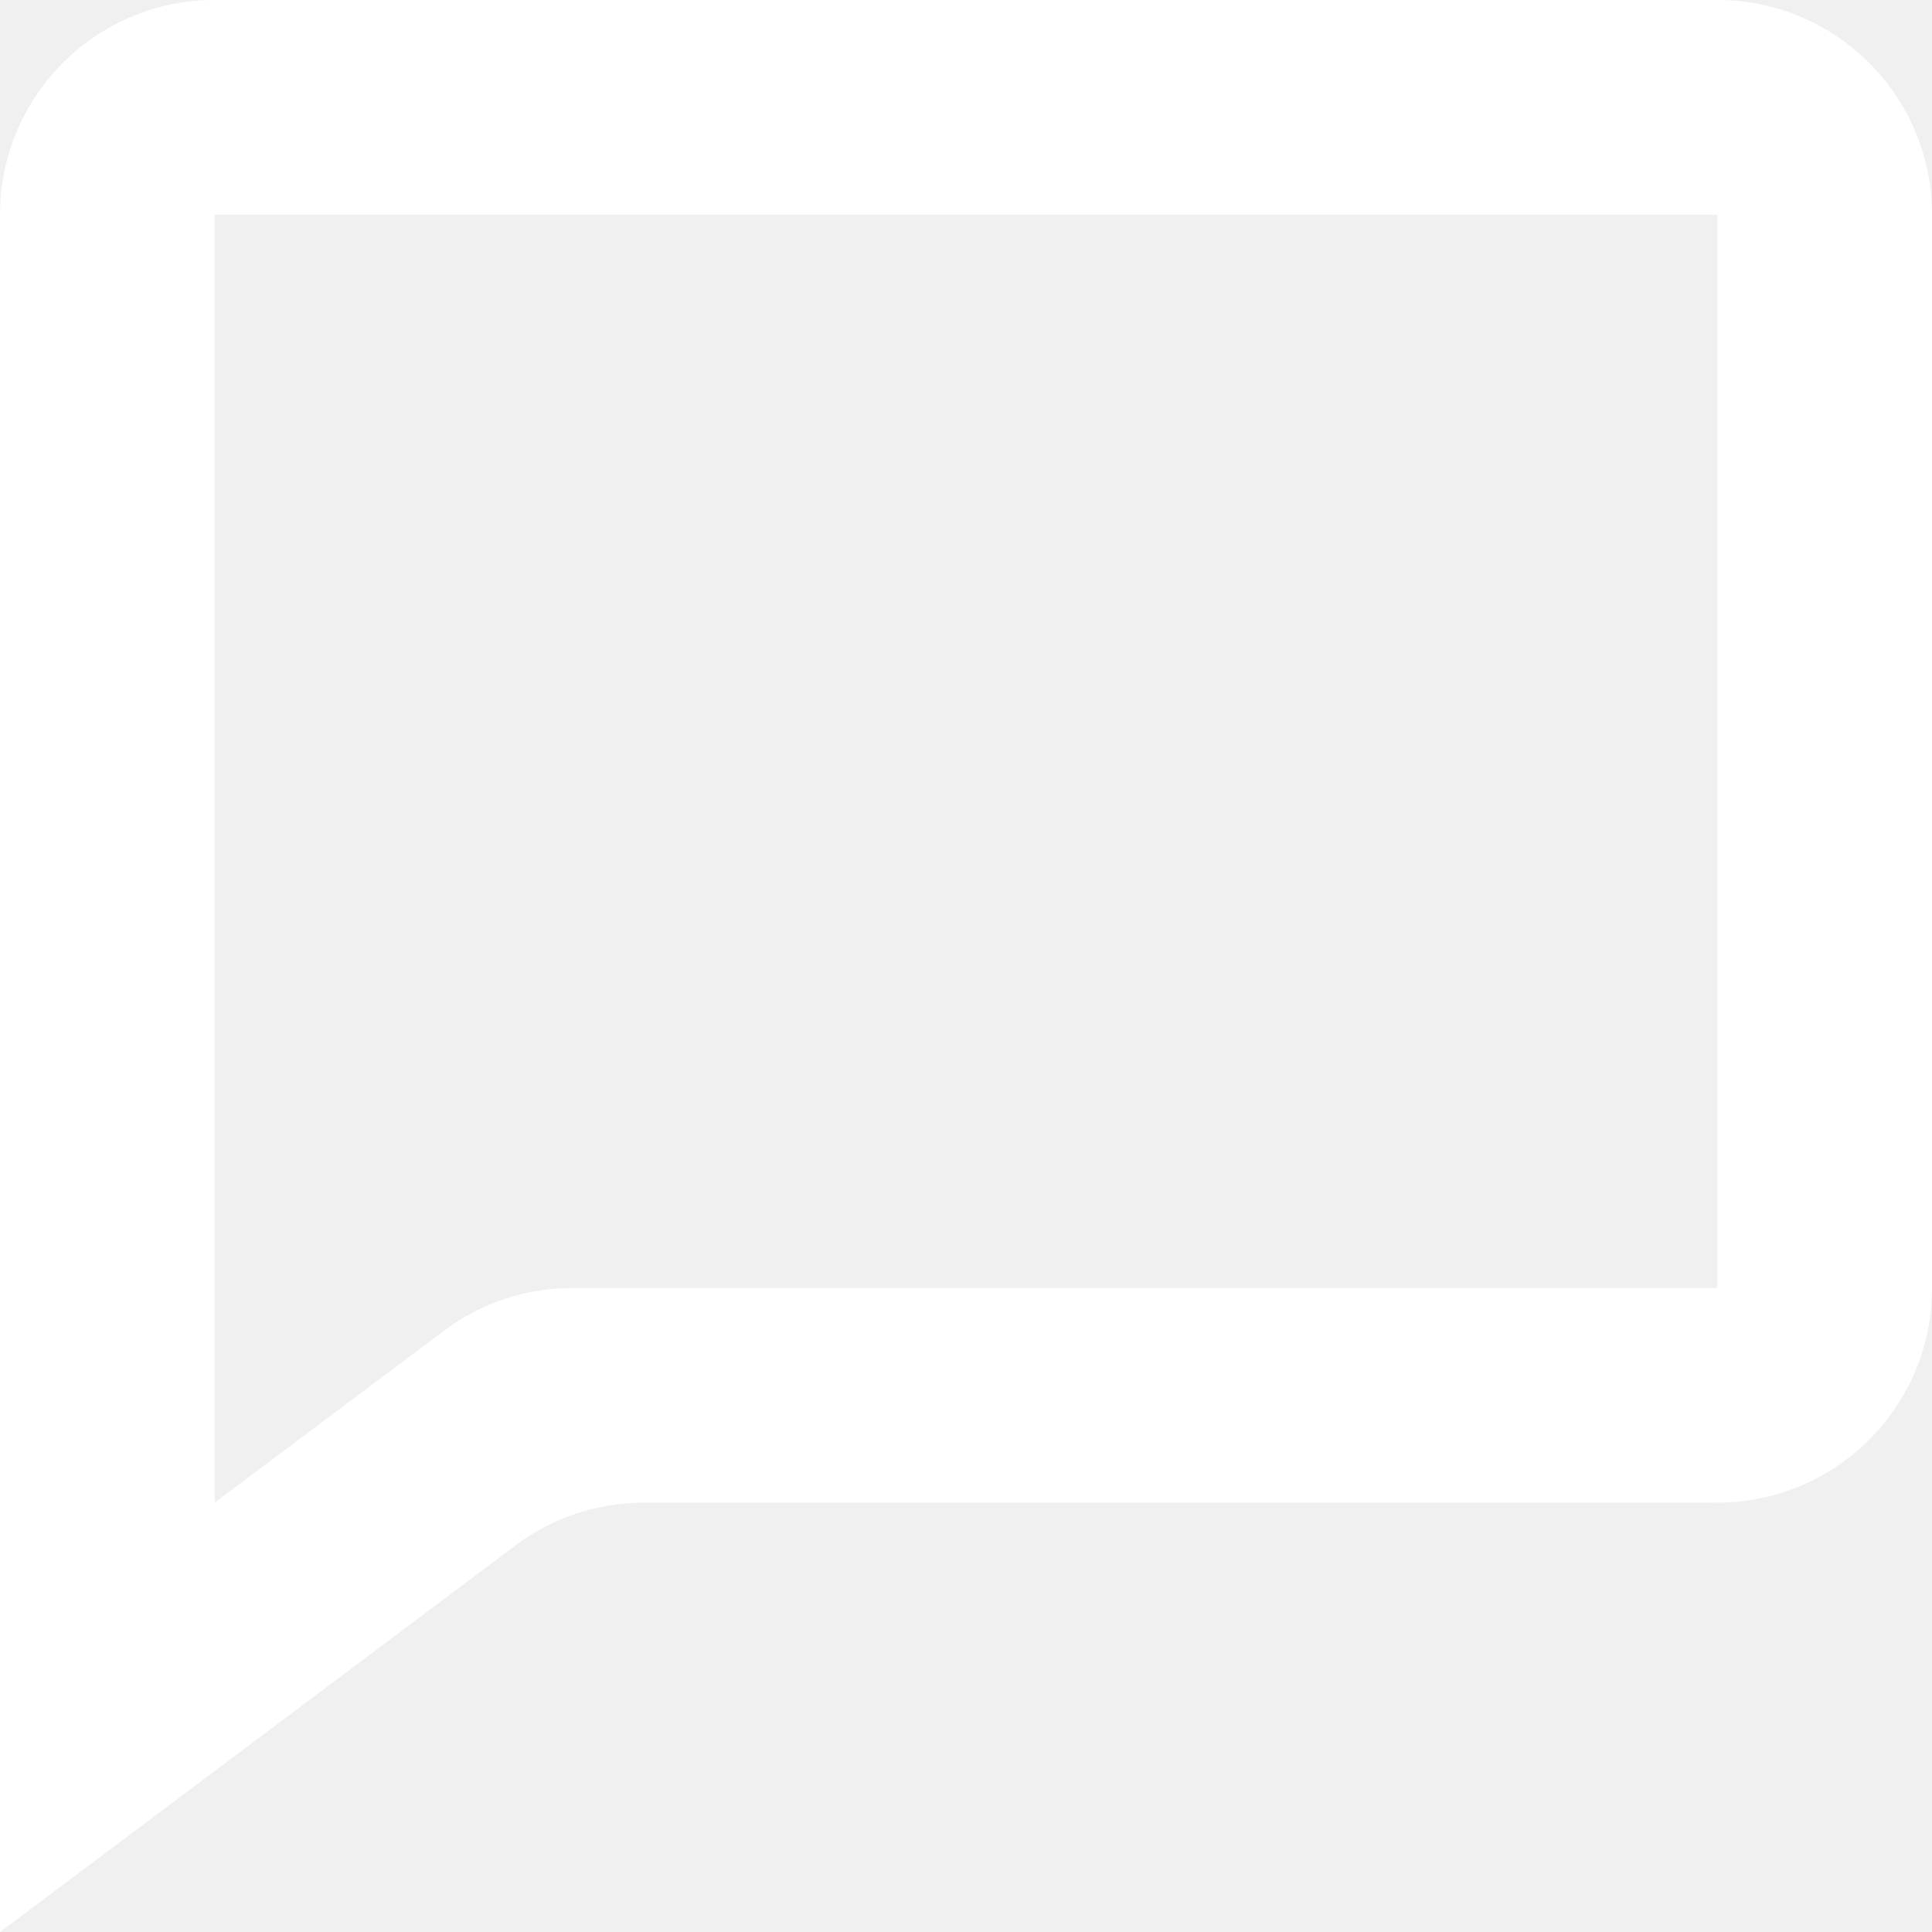
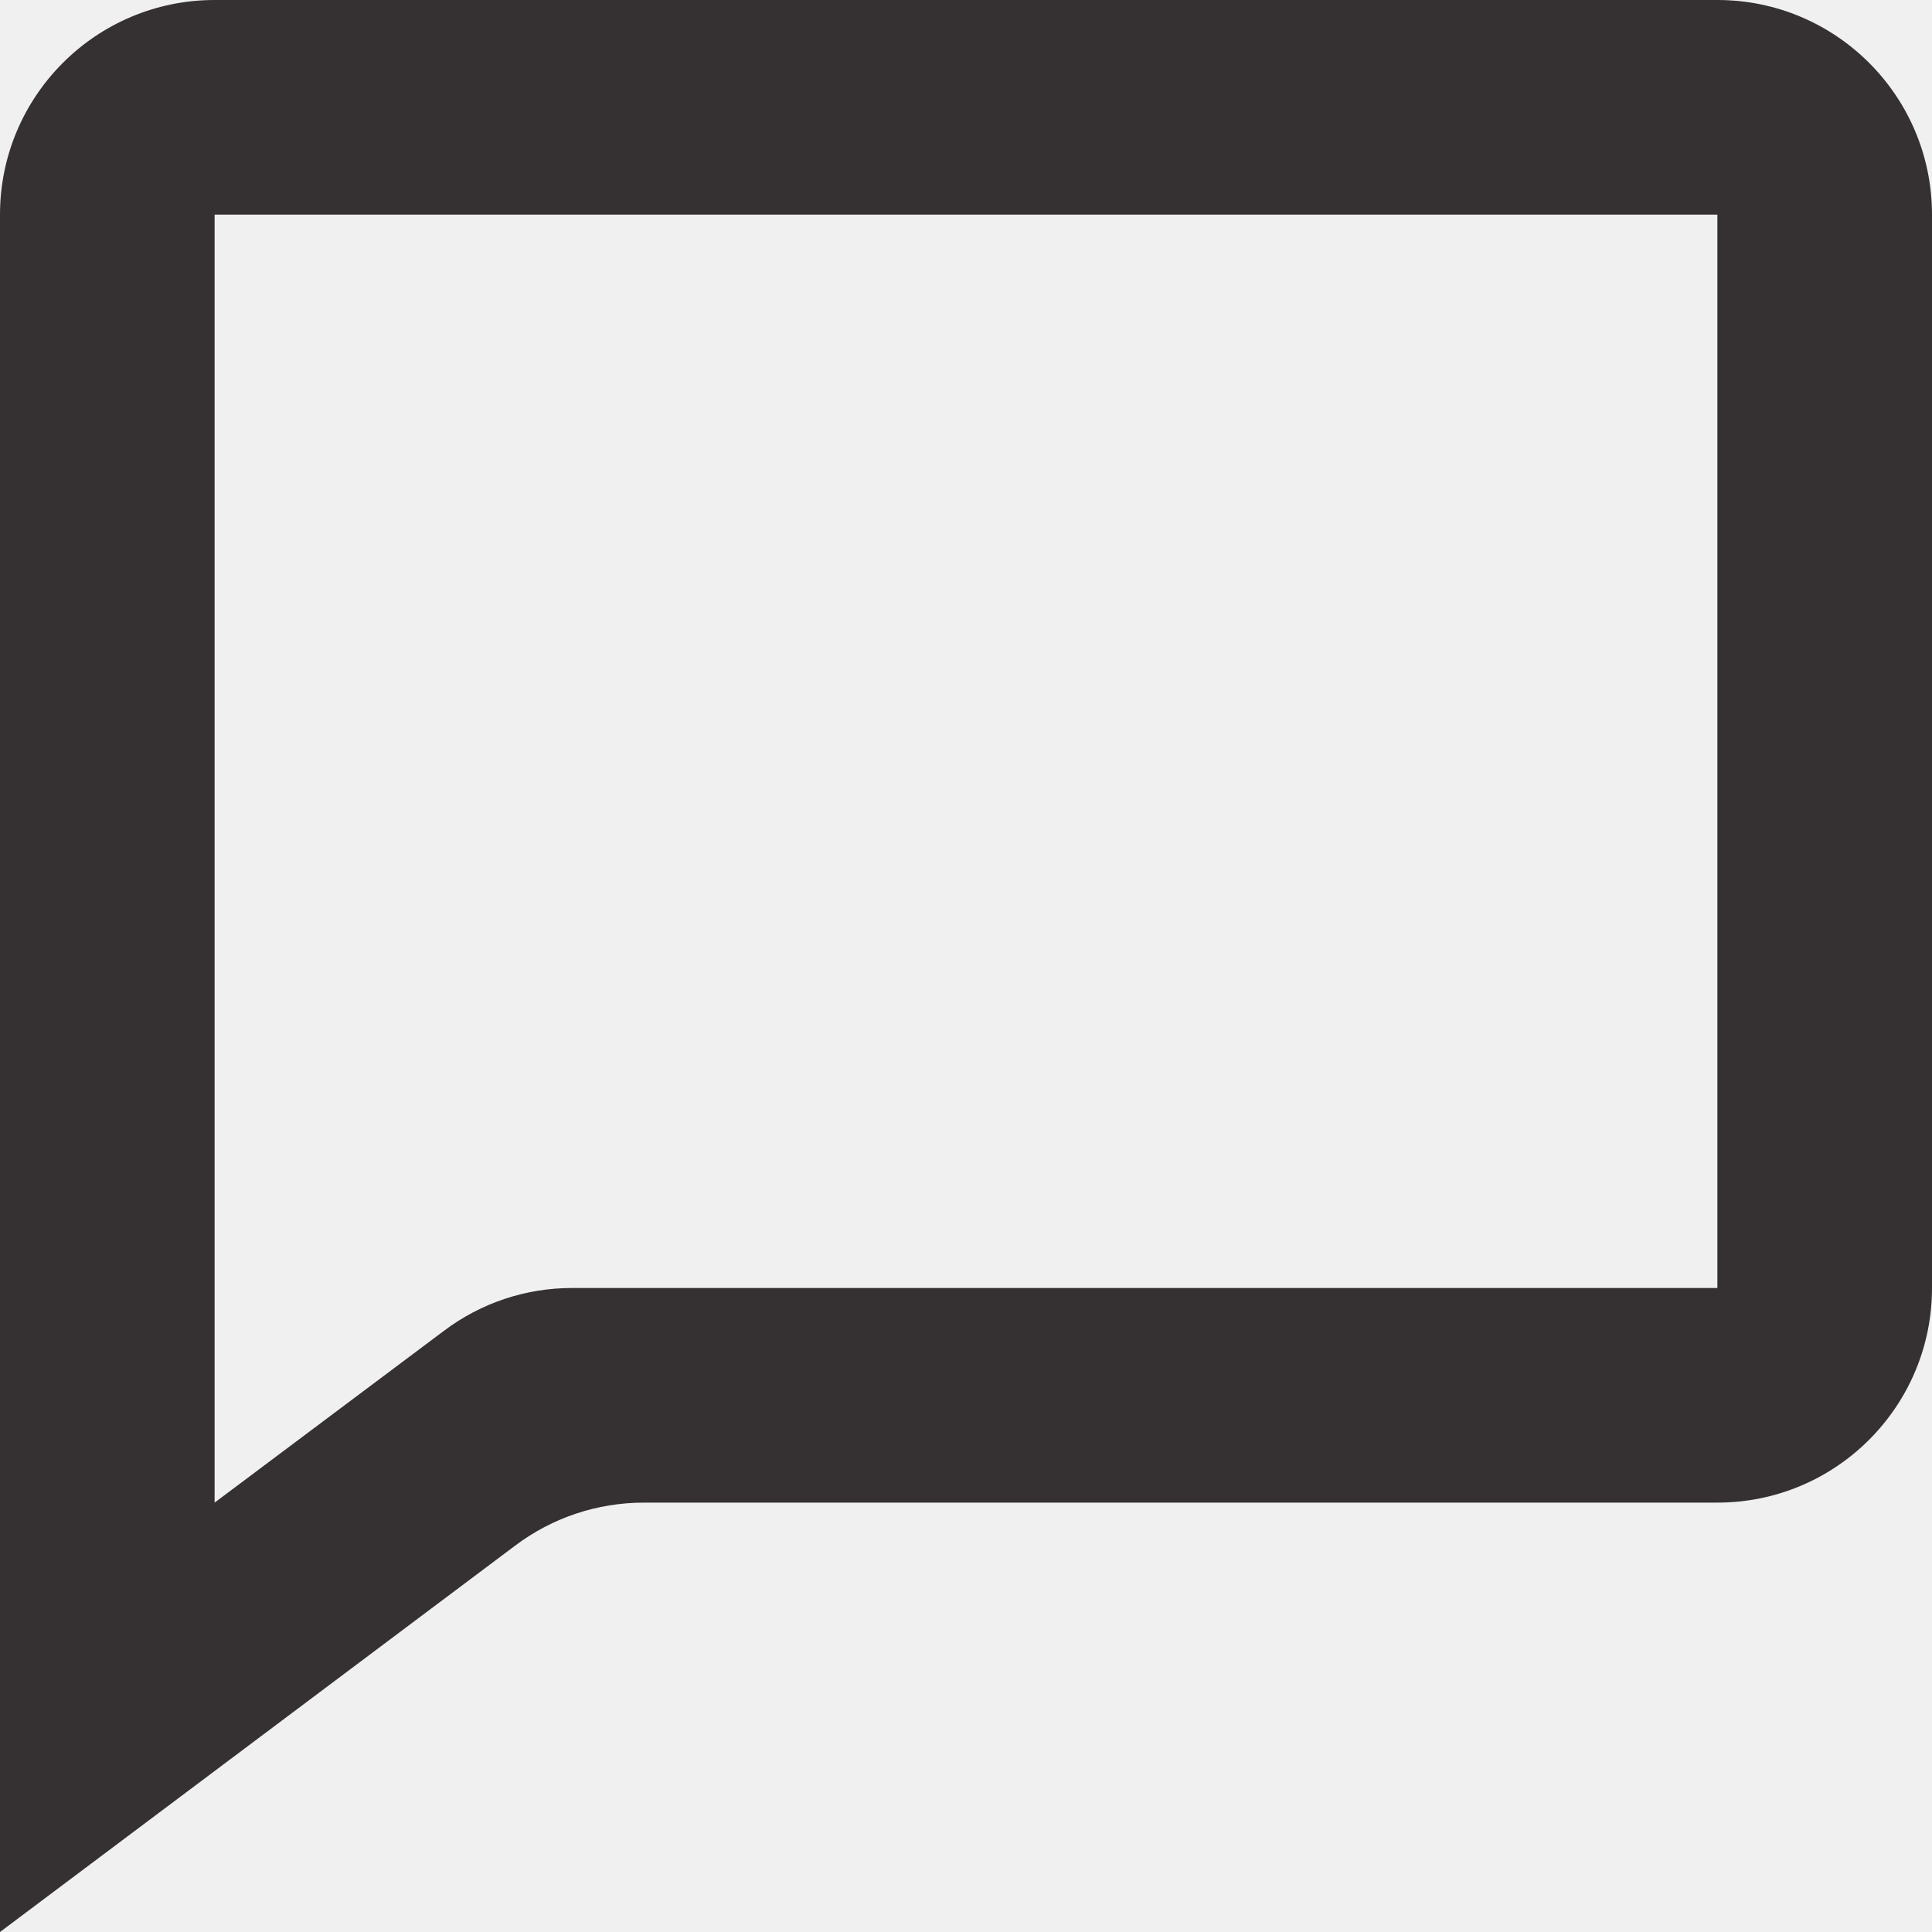
<svg xmlns="http://www.w3.org/2000/svg" width="12" height="12" viewBox="0 0 12 12" fill="none">
-   <path d="M0 12V1.333C0 0.597 0.597 0 1.333 0H10.667C11.403 0 12 0.597 12 1.333V8C12 8.736 11.403 9.333 10.667 9.333H4C3.711 9.333 3.431 9.426 3.2 9.6L0 12ZM1.333 1.333V9.333L2.756 8.267C2.986 8.093 3.267 7.999 3.556 8H10.667V1.333H1.333Z" fill="white" />
+   <path d="M0 12V1.333C0 0.597 0.597 0 1.333 0H10.667C11.403 0 12 0.597 12 1.333V8C12 8.736 11.403 9.333 10.667 9.333H4C3.711 9.333 3.431 9.426 3.2 9.6L0 12ZM1.333 1.333V9.333L2.756 8.267C2.986 8.093 3.267 7.999 3.556 8H10.667V1.333H1.333Z" fill="#353132" />
</svg>
